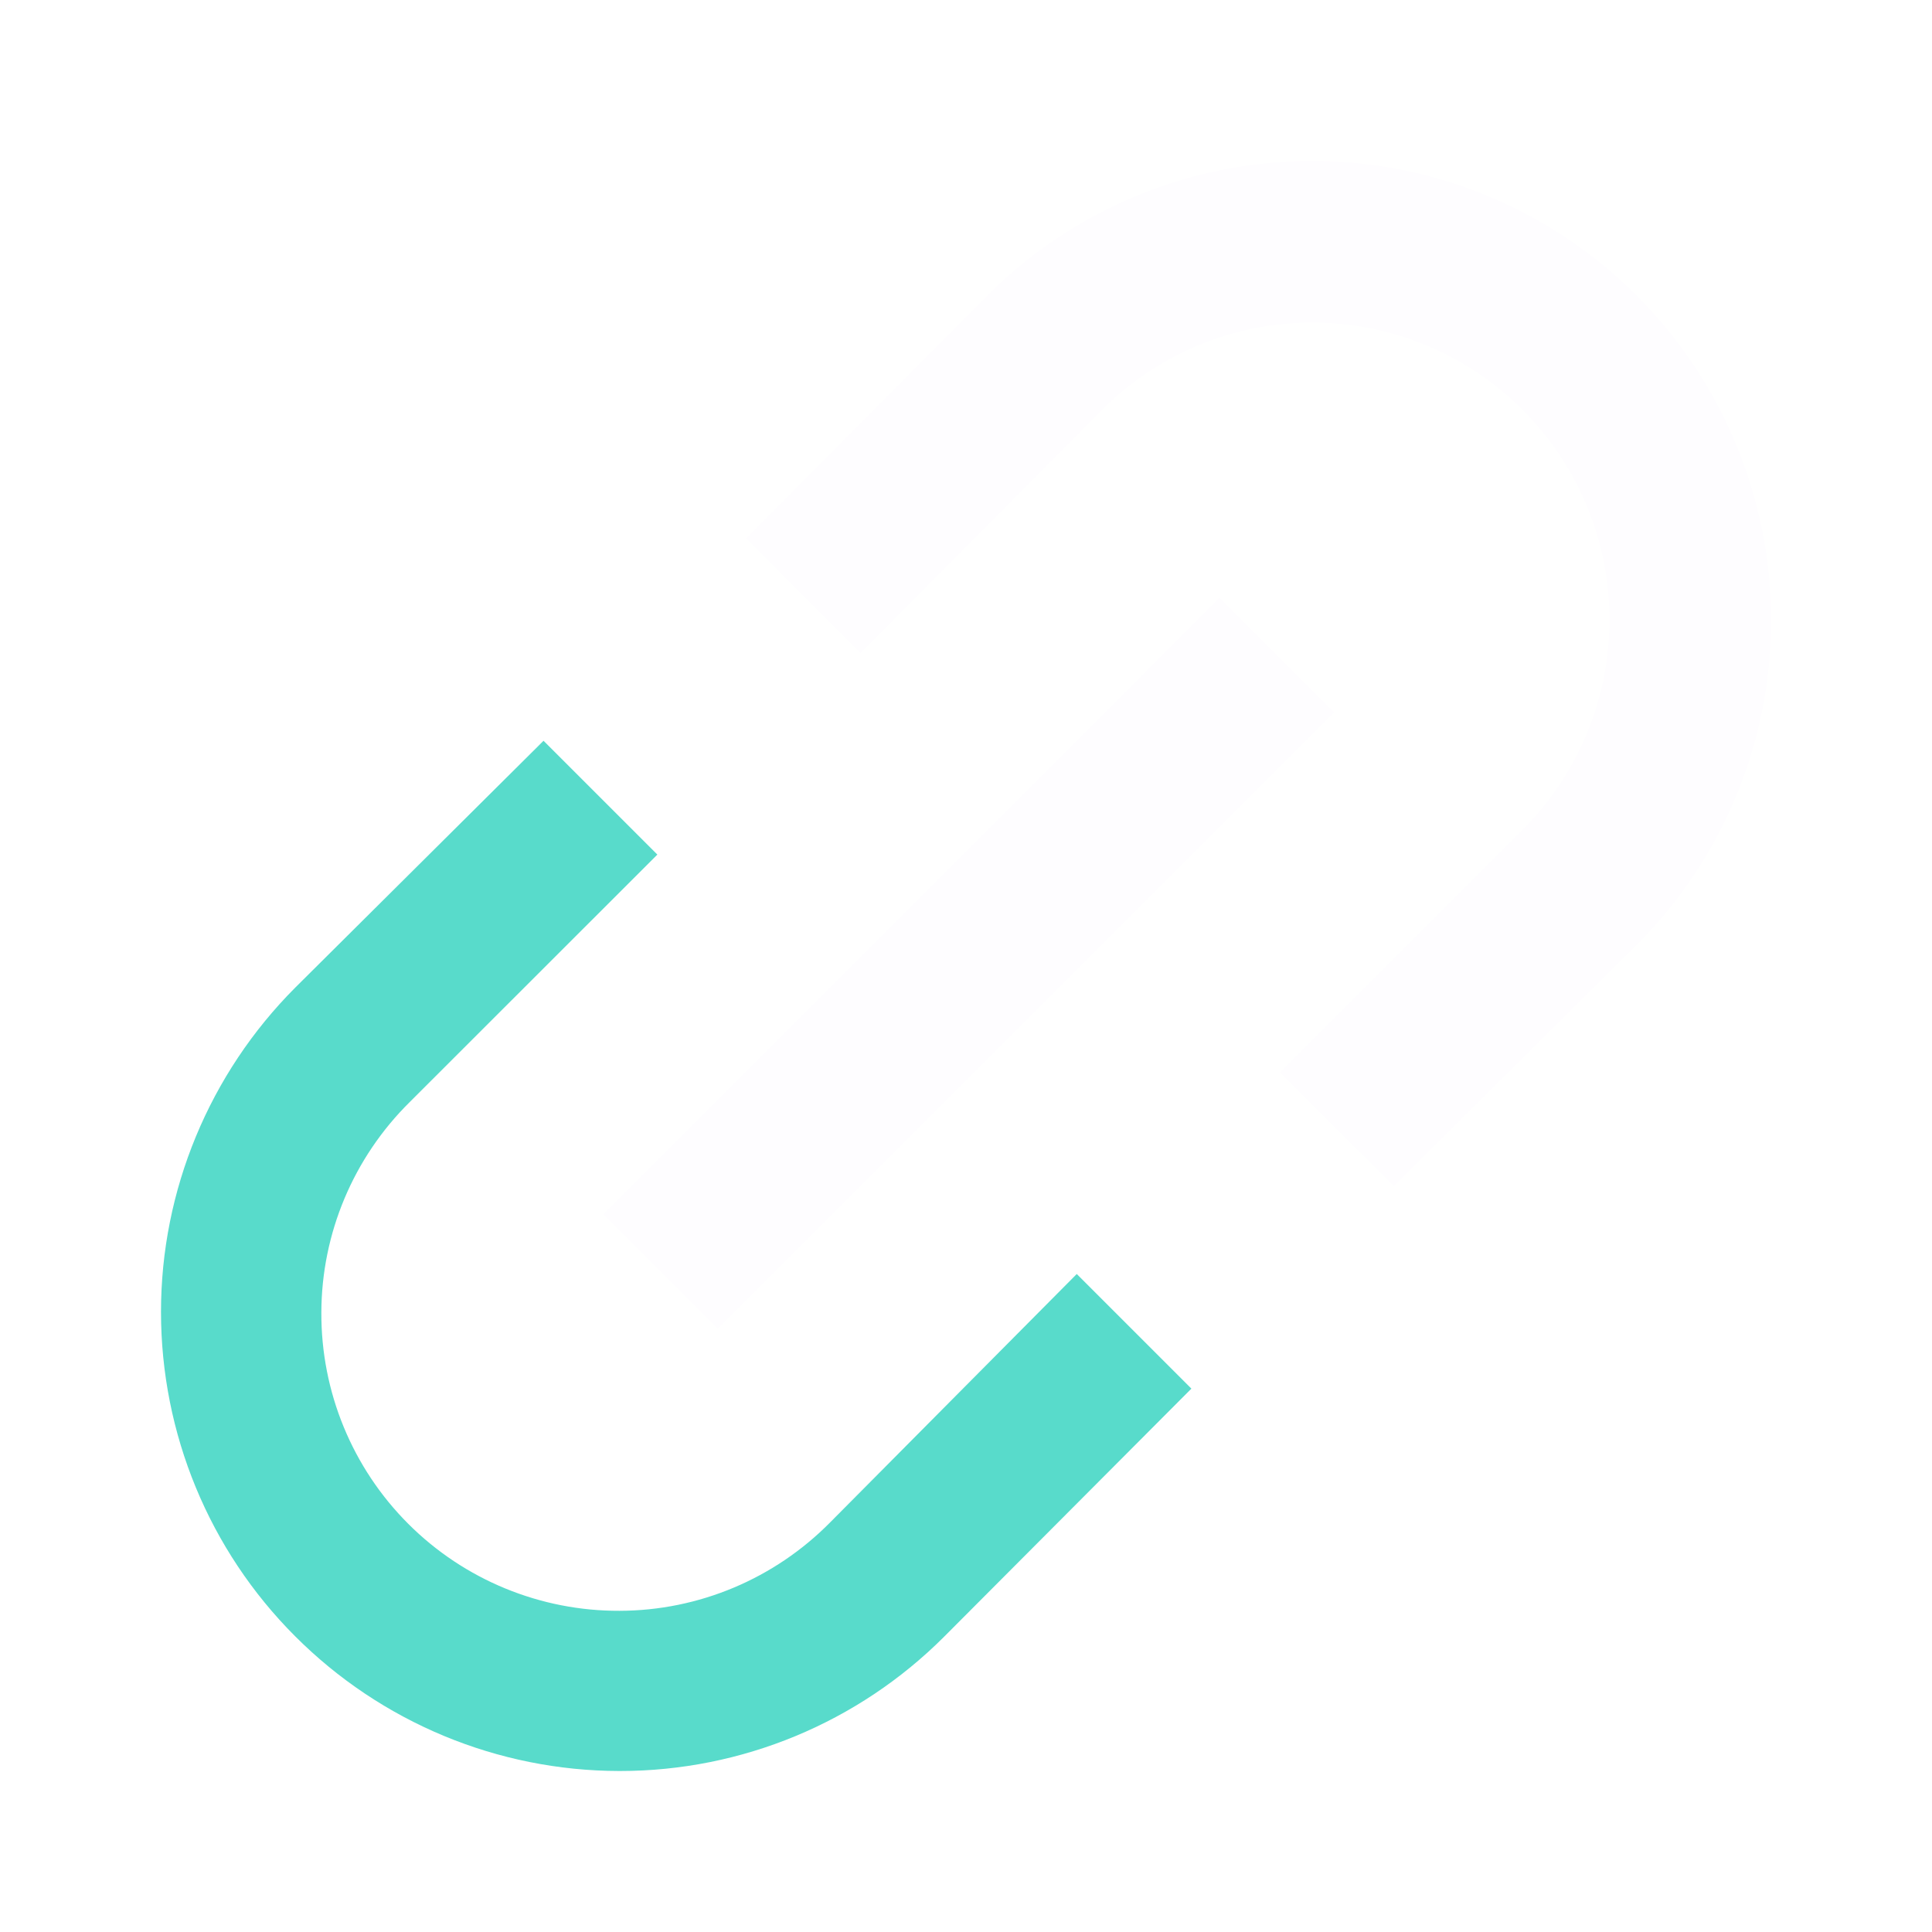
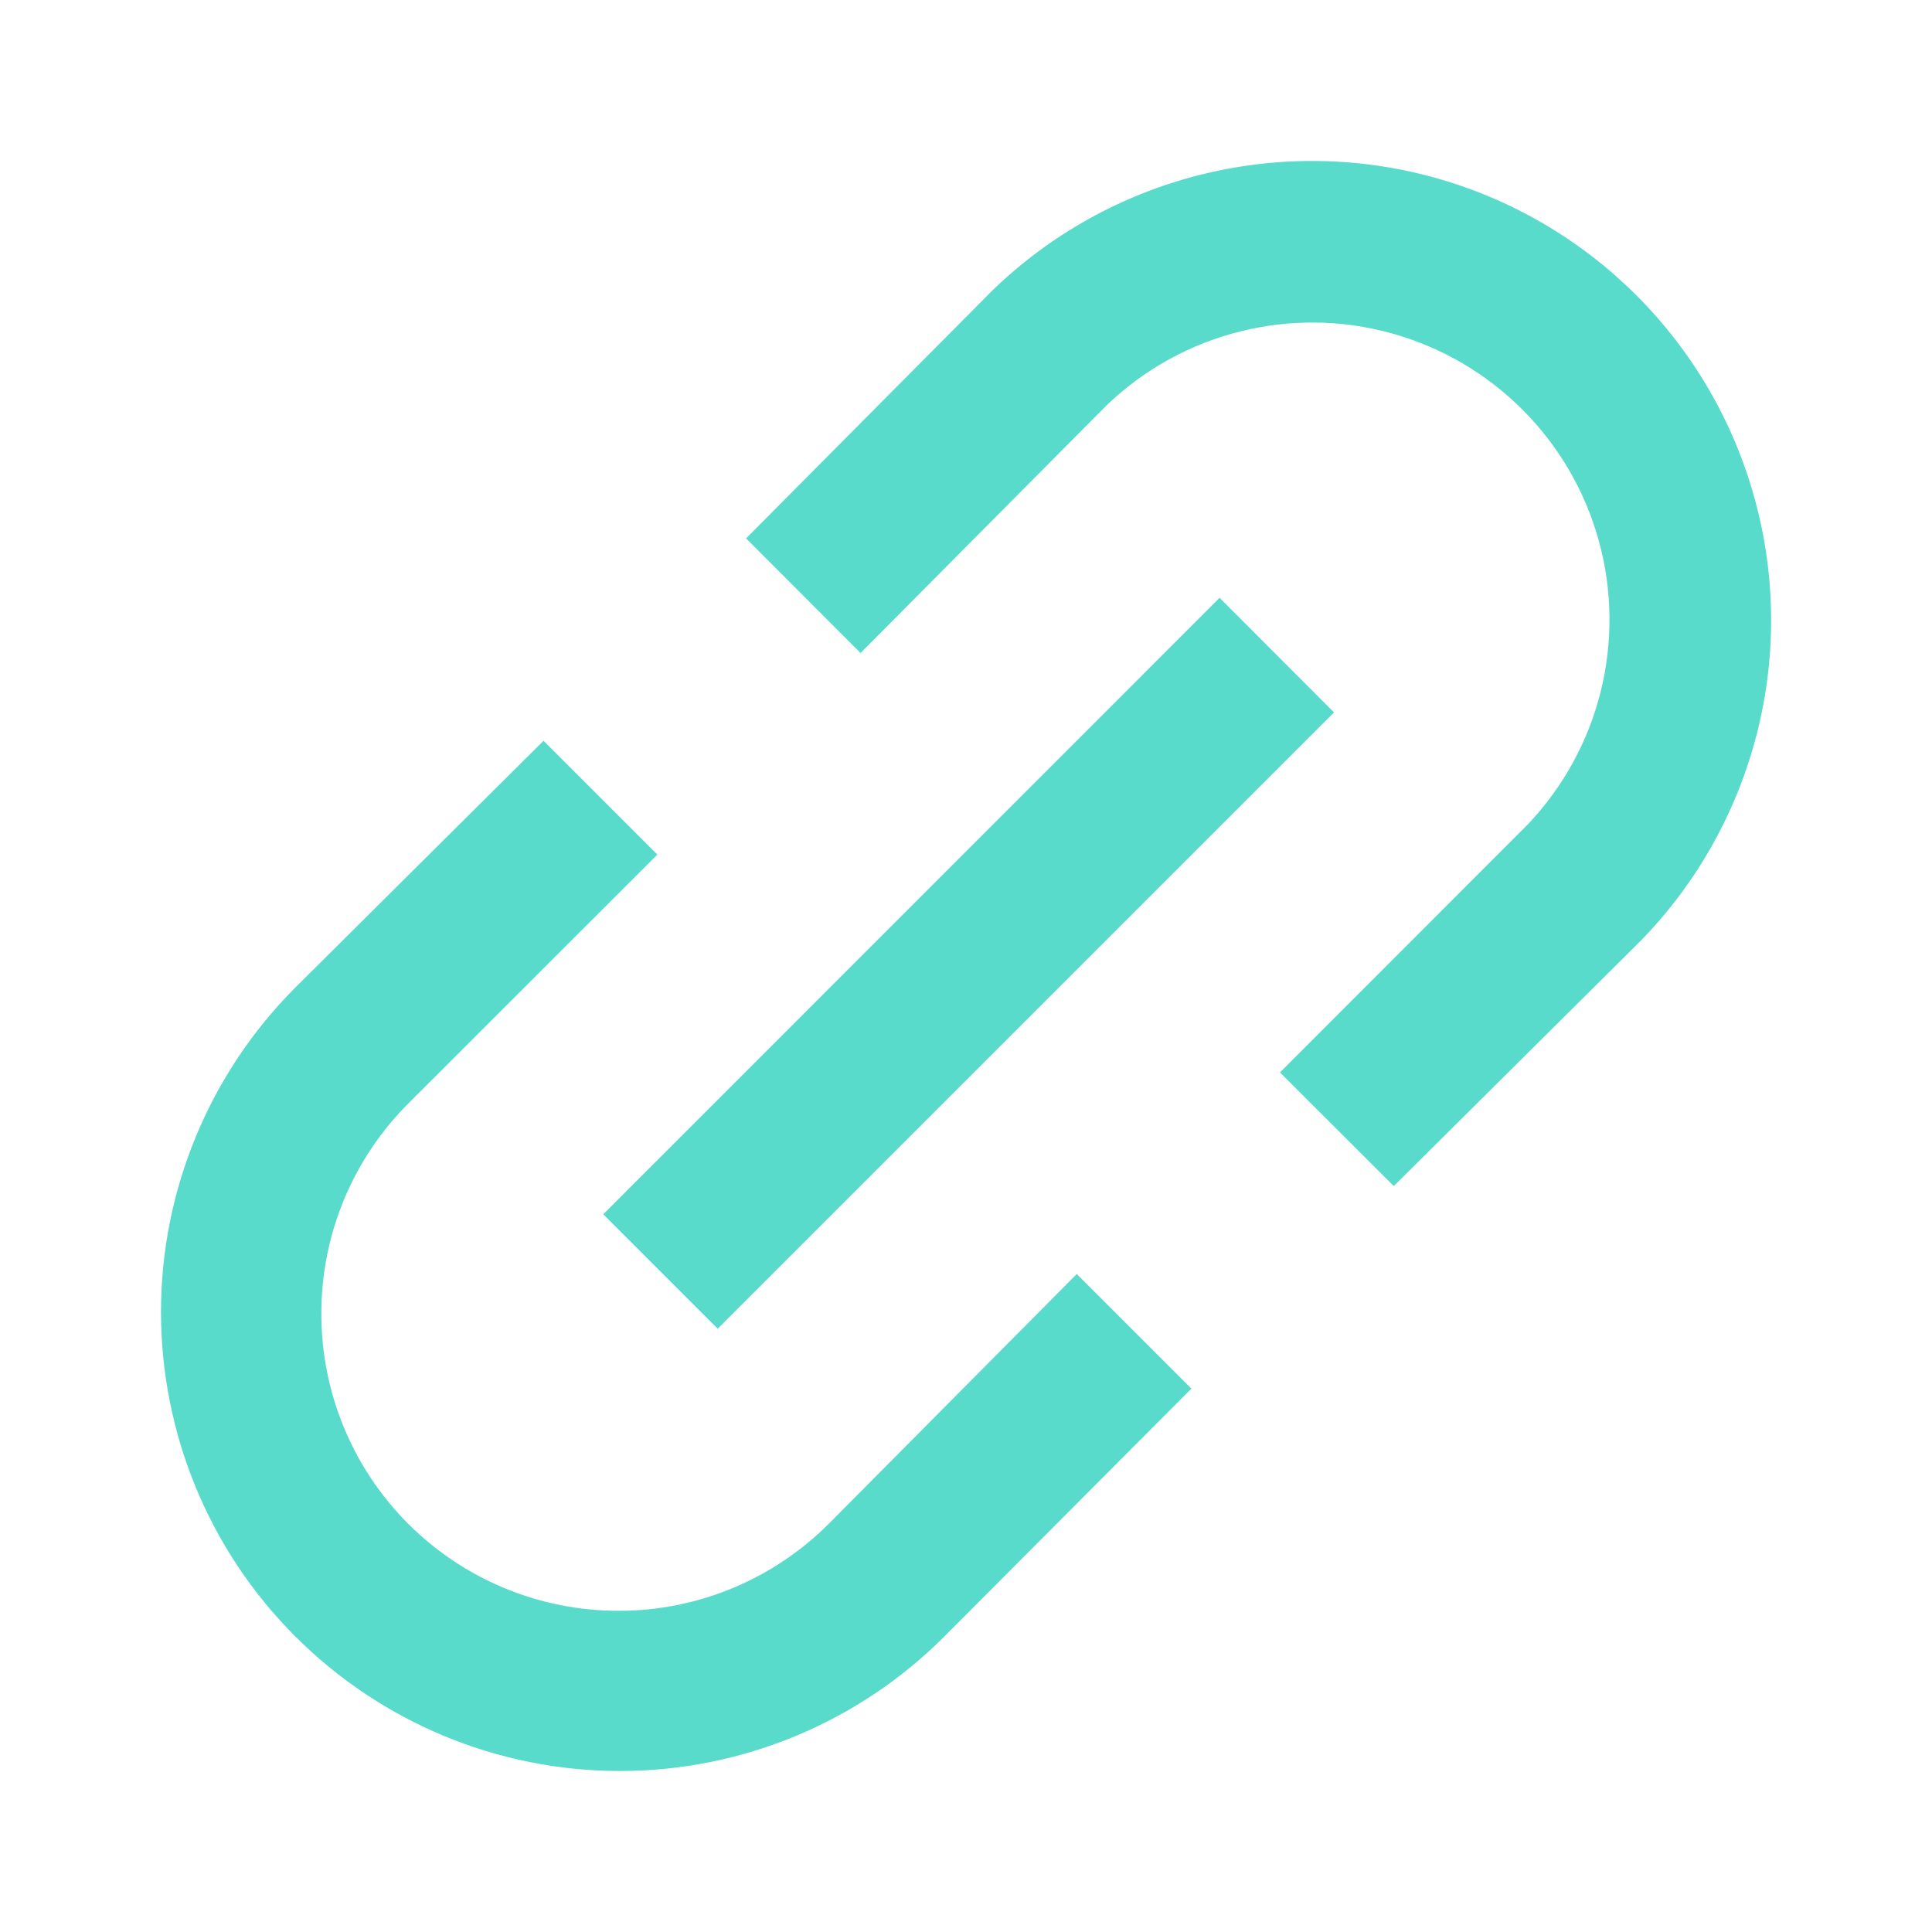
<svg xmlns="http://www.w3.org/2000/svg" width="12" height="12" viewBox="0 0 12 12" fill="none">
  <path d="M3.852 11C4.606 11 5.33 10.7 5.863 10.167L7.4 8.625L6.688 7.913L5.157 9.455C4.811 9.806 4.34 10.004 3.848 10.005C3.357 10.007 2.884 9.813 2.536 9.465C2.188 9.117 1.994 8.645 1.996 8.153C1.997 7.661 2.195 7.19 2.546 6.844L4.083 5.308L3.376 4.601L1.834 6.134C1.301 6.668 1 7.393 1 8.148C1 8.904 1.299 9.629 1.833 10.163C2.367 10.698 3.091 10.999 3.846 11L3.852 11Z" fill="#58DBCB" />
-   <path d="M6.877 2.514C7.346 2.066 8.017 1.897 8.642 2.07C9.268 2.243 9.757 2.732 9.93 3.357C10.103 3.983 9.935 4.653 9.487 5.123L7.95 6.661L8.657 7.367L10.199 5.835C10.899 5.111 11.166 4.07 10.899 3.099C10.633 2.127 9.874 1.368 8.902 1.101C7.931 0.835 6.89 1.102 6.166 1.802L4.634 3.344L5.345 4.056L6.877 2.514Z" fill="#FEFDFF" />
-   <path d="M3.747 7.542L7.575 3.713L8.286 4.425L4.458 8.253L3.747 7.542Z" fill="#FEFDFF" />
+   <path d="M6.877 2.514C7.346 2.066 8.017 1.897 8.642 2.07C9.268 2.243 9.757 2.732 9.93 3.357C10.103 3.983 9.935 4.653 9.487 5.123L7.95 6.661L8.657 7.367L10.199 5.835C10.899 5.111 11.166 4.07 10.899 3.099C10.633 2.127 9.874 1.368 8.902 1.101C7.931 0.835 6.89 1.102 6.166 1.802L4.634 3.344L5.345 4.056L6.877 2.514Z" fill="#58DBCB" />
+   <path d="M3.747 7.542L7.575 3.713L8.286 4.425L4.458 8.253L3.747 7.542Z" fill="#58DBCB" />
</svg>
